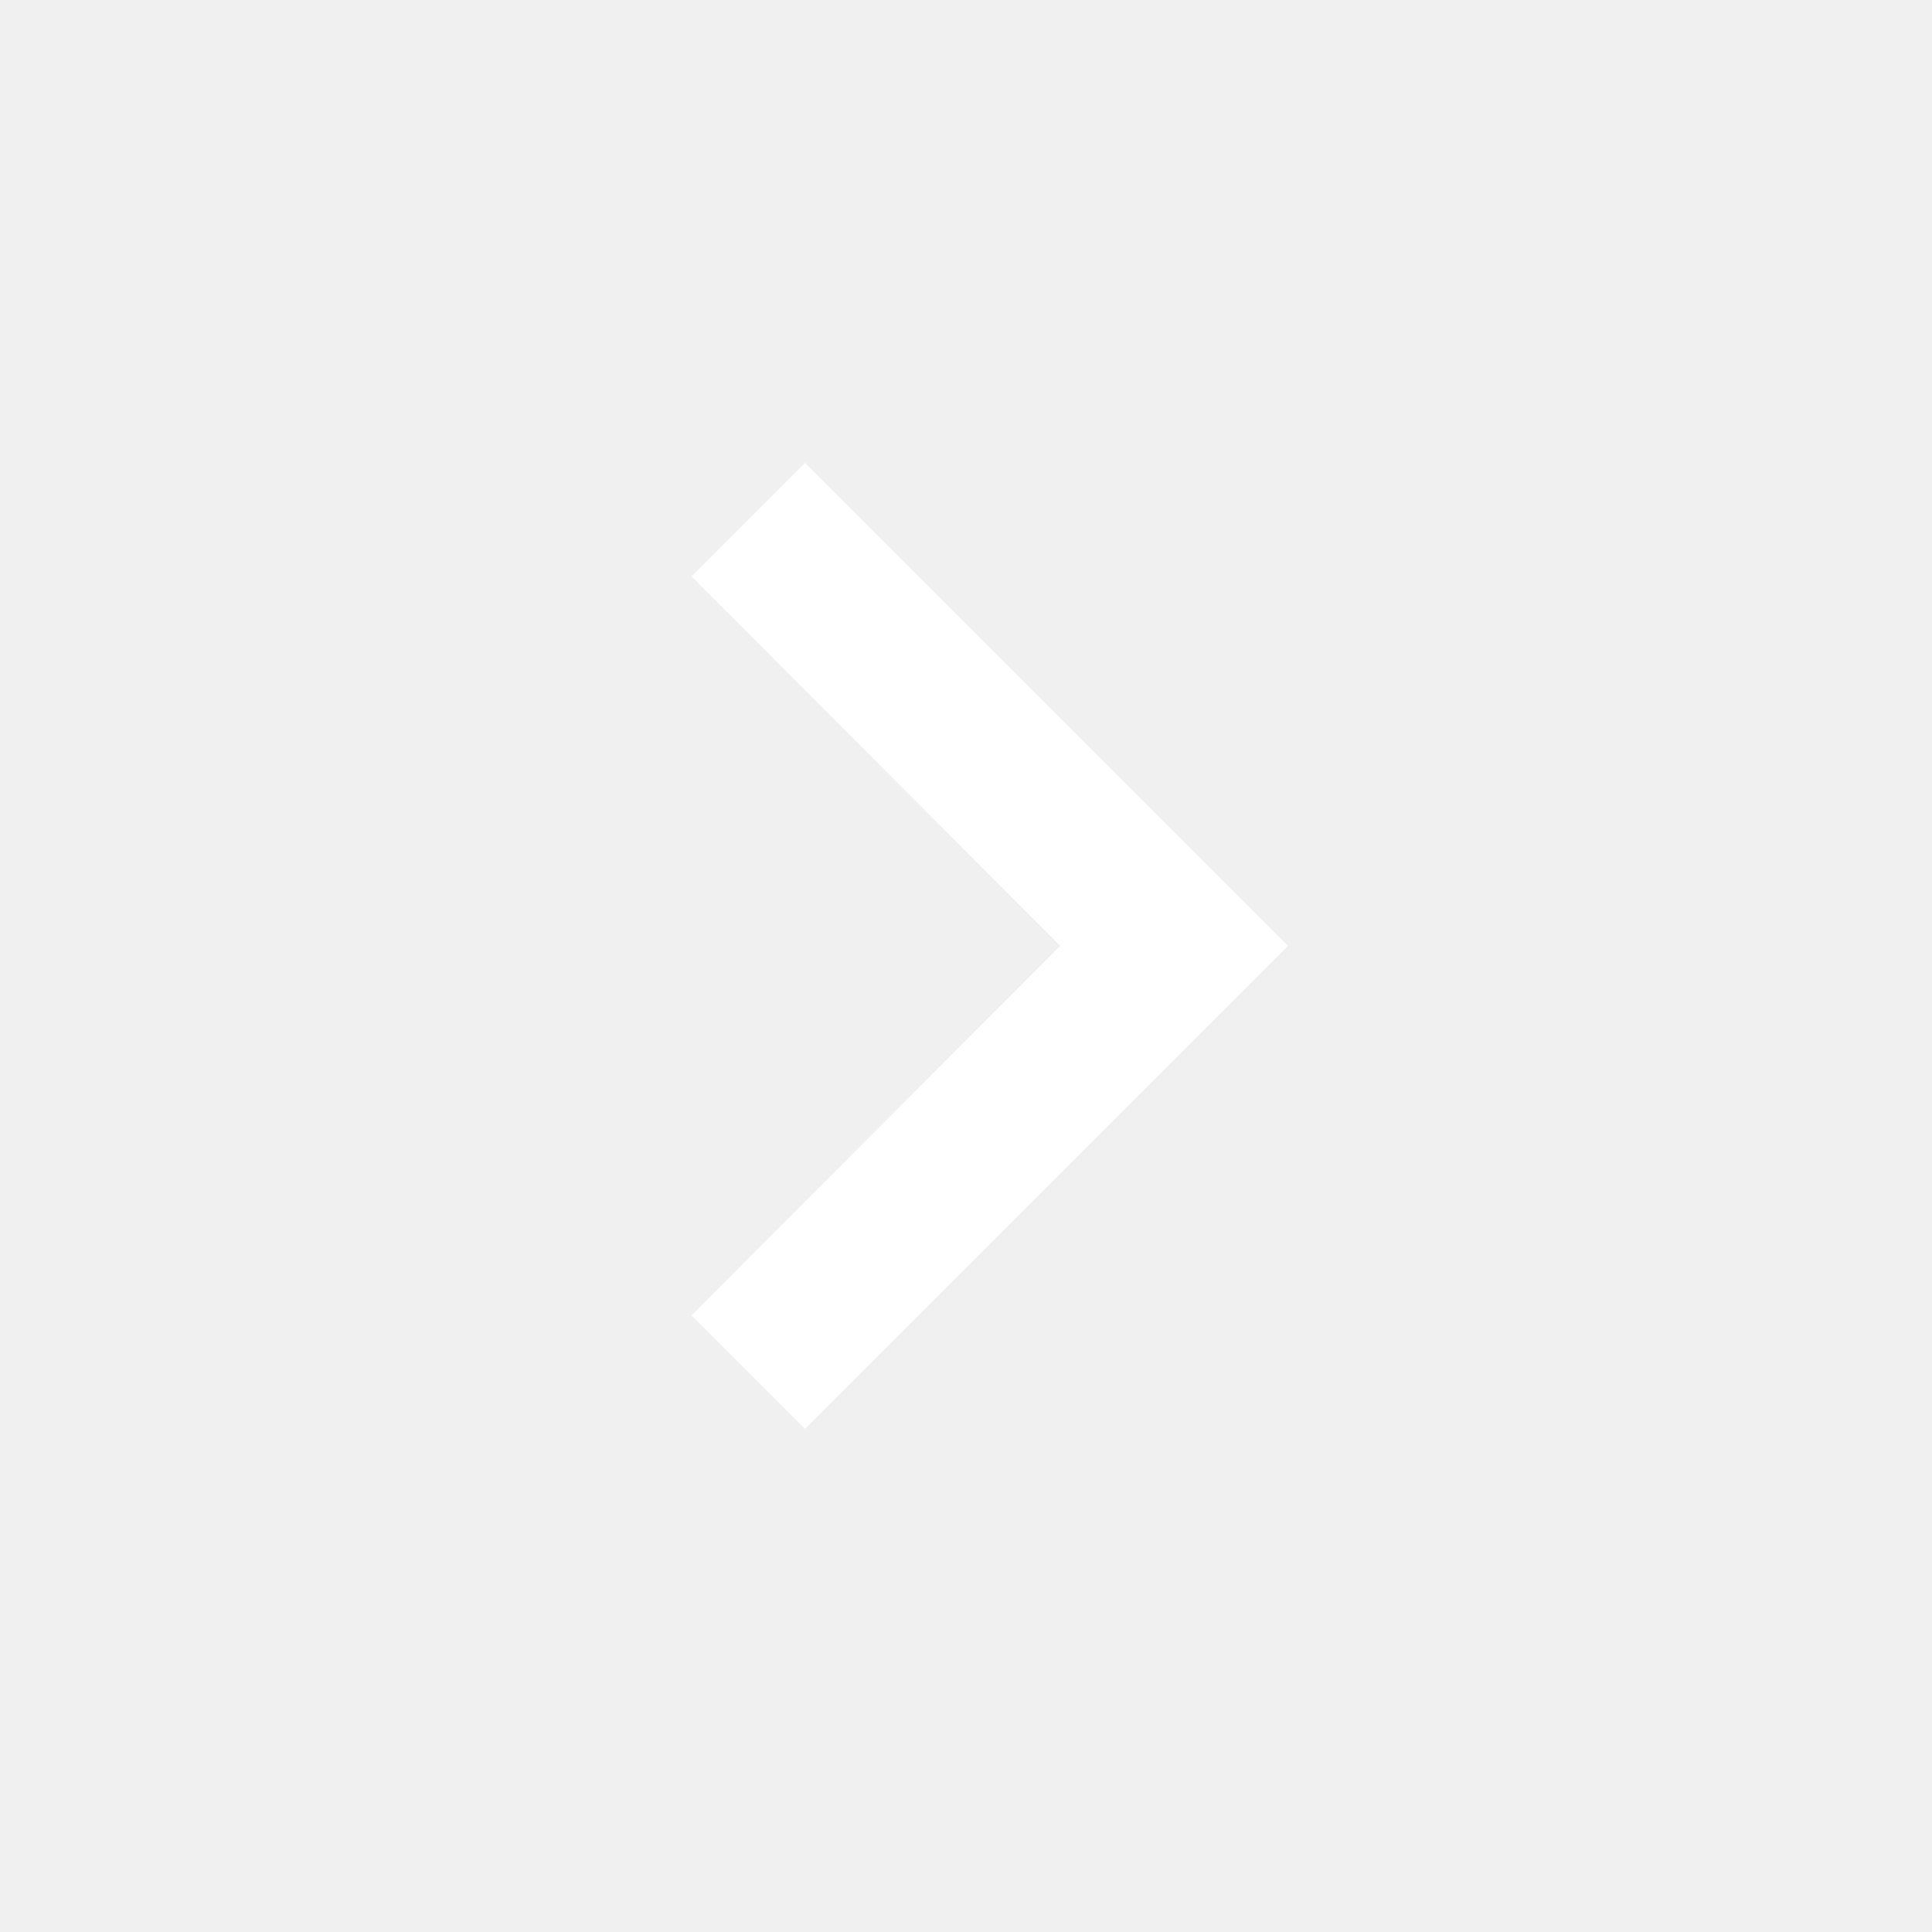
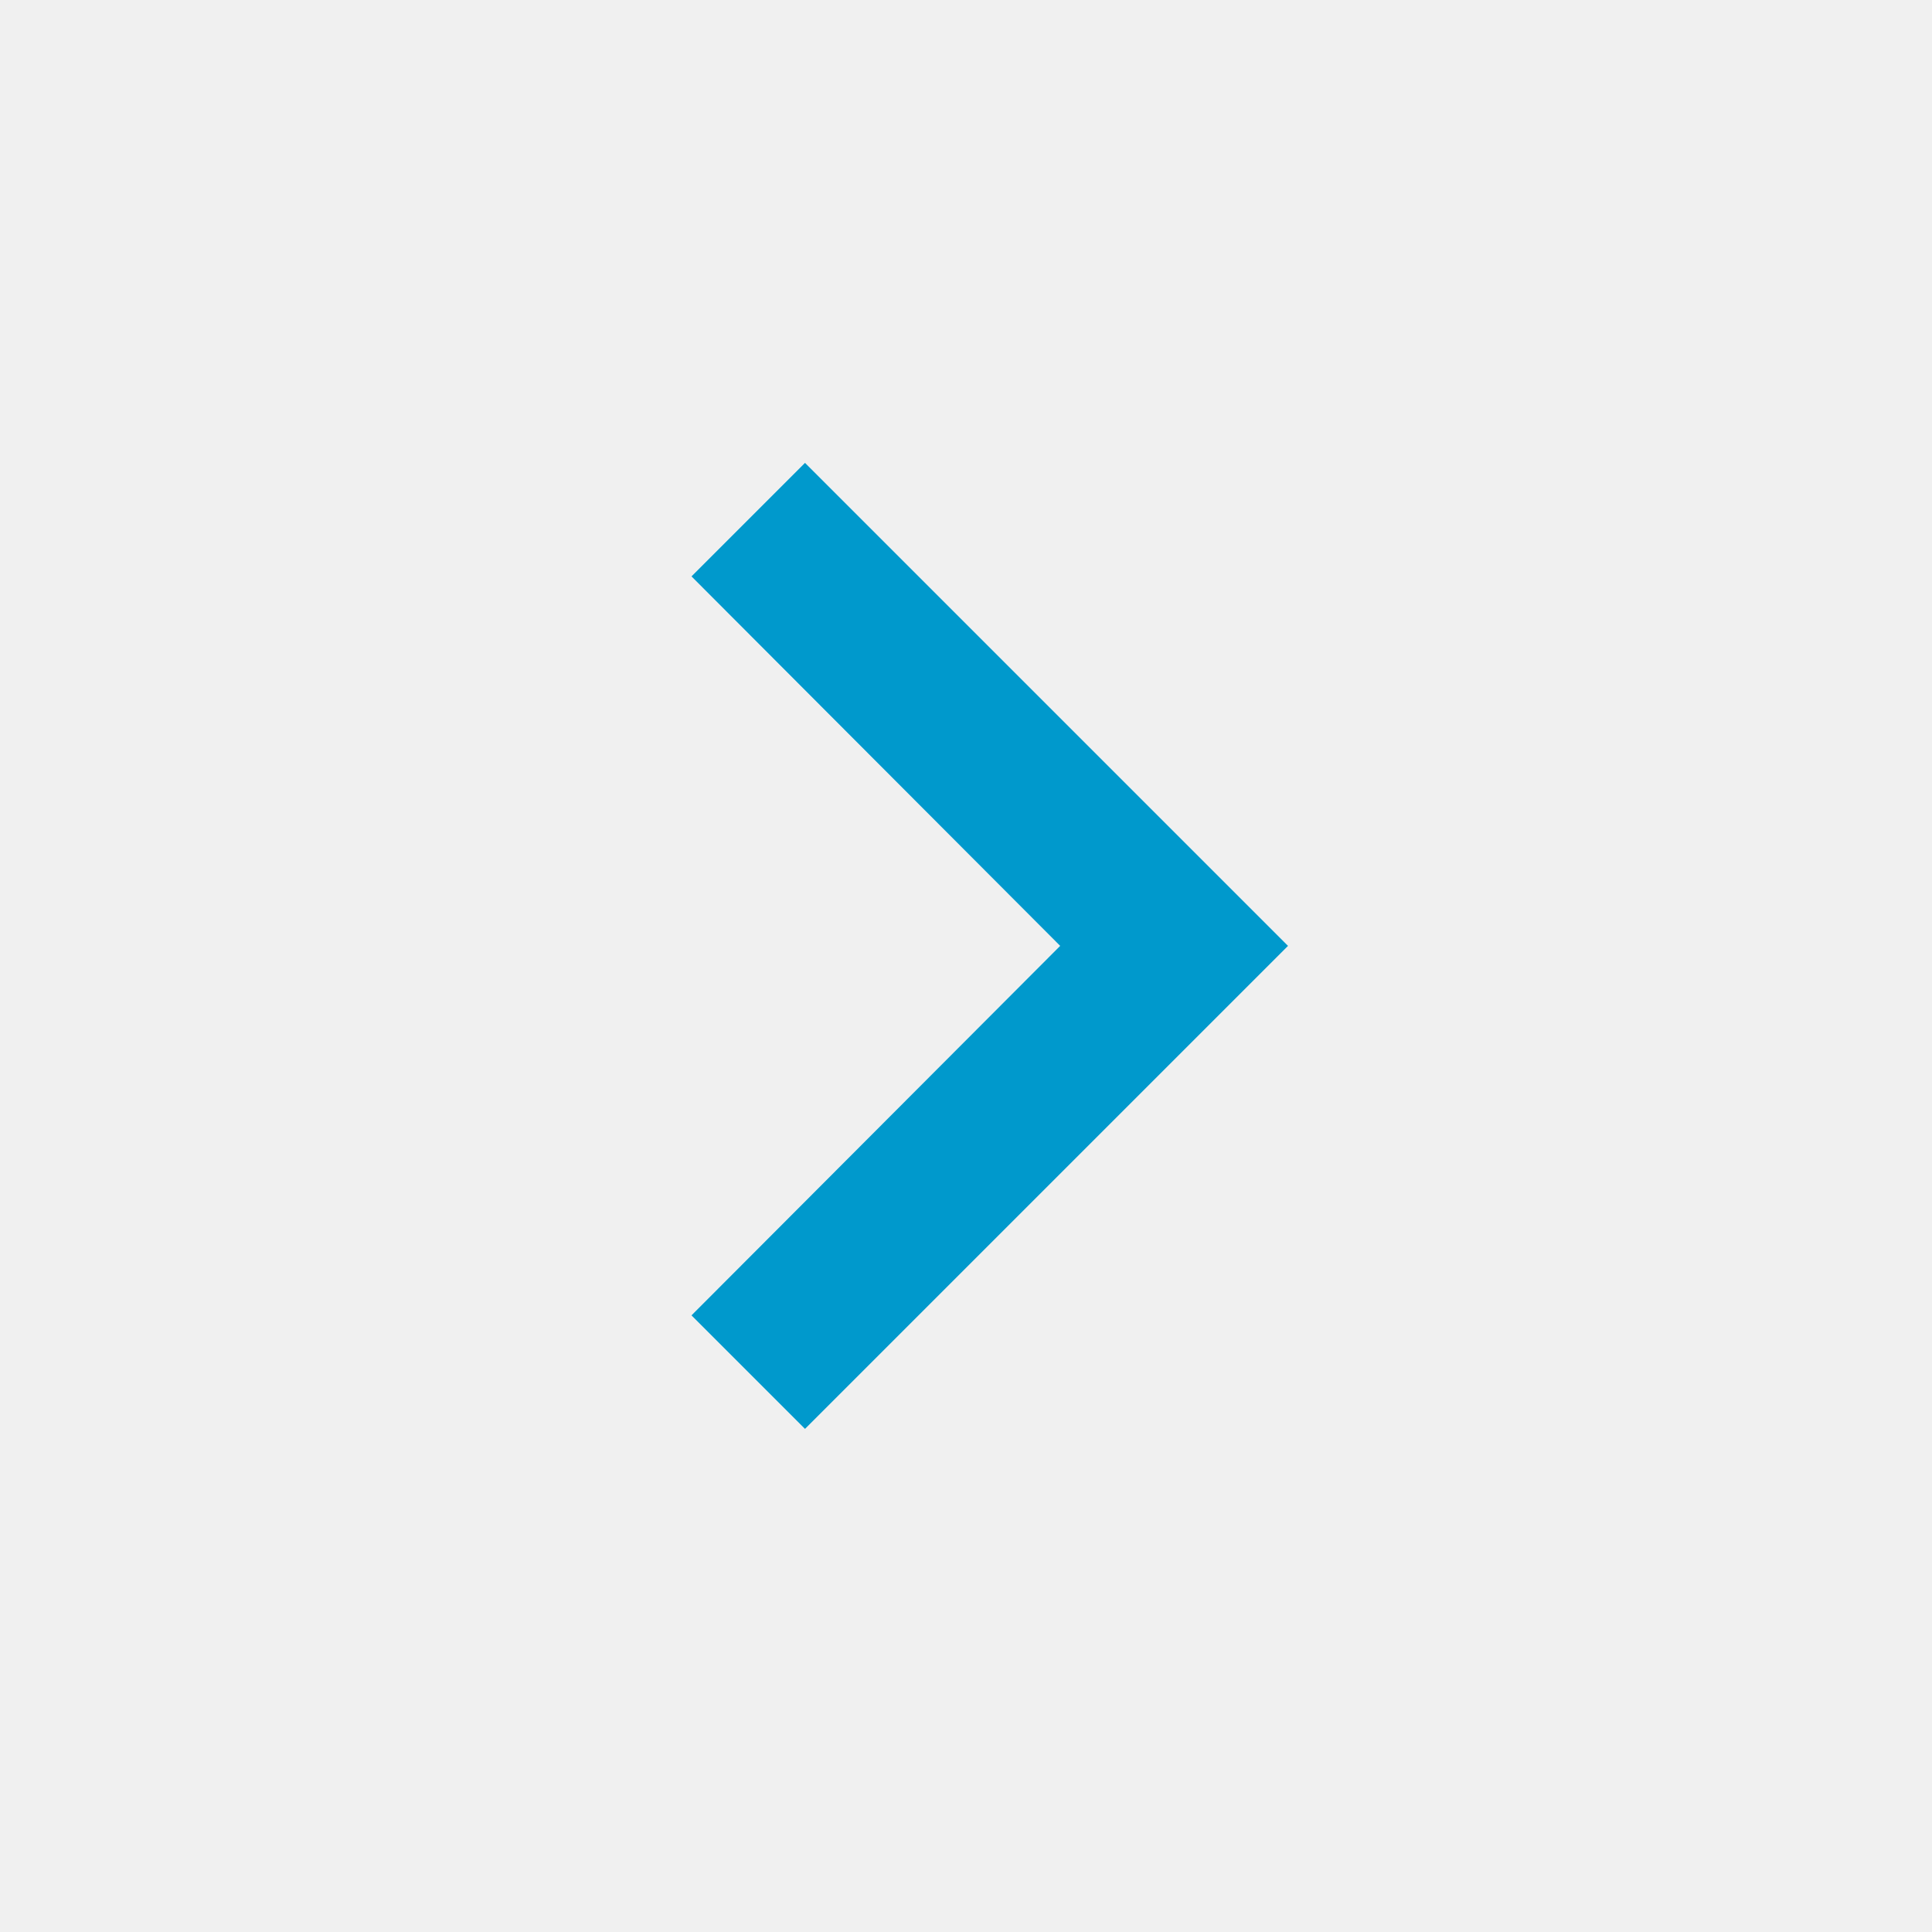
- <svg xmlns="http://www.w3.org/2000/svg" fill="#FFFFFF" height="36" viewBox="0 0 24 24" width="36">
+ <svg xmlns="http://www.w3.org/2000/svg" fill="#0099CC" height="36" viewBox="0 0 24 24" width="36">
  <path d="M8.59 16.34l4.58-4.59-4.58-4.59L10 5.75l6 6-6 6z" />
  <path d="M0-.25h24v24H0z" fill="none" />
</svg>
